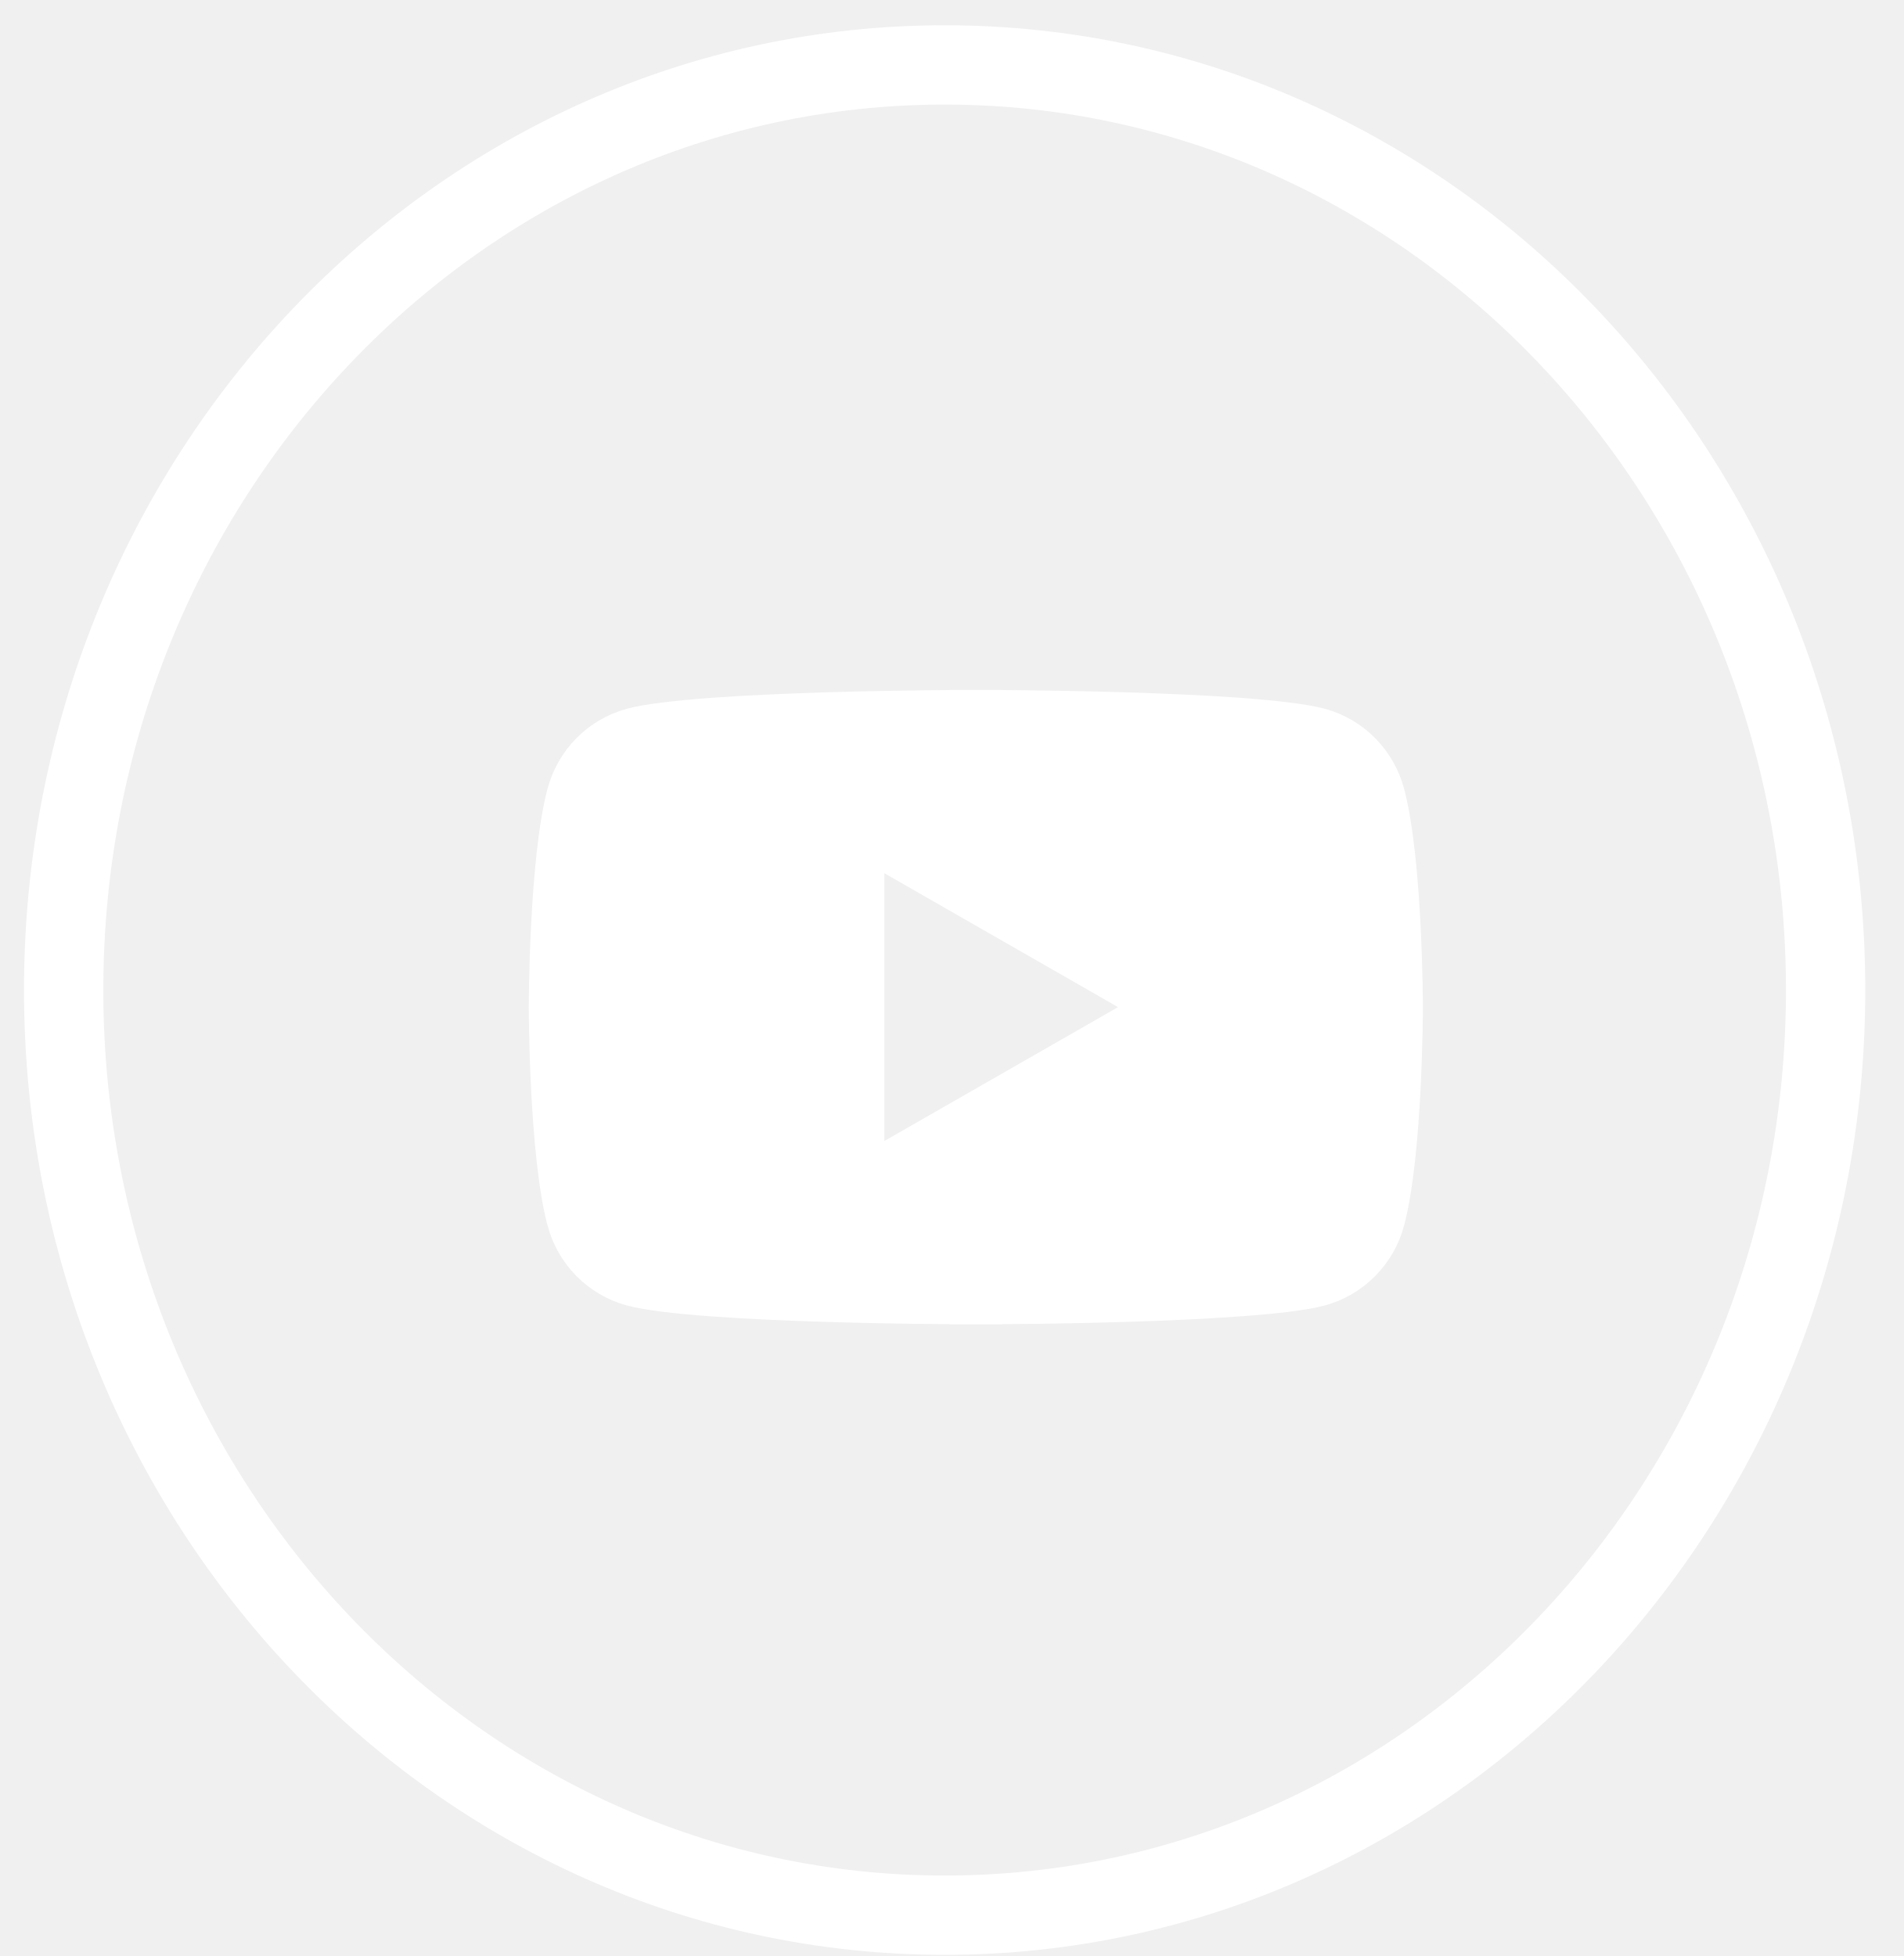
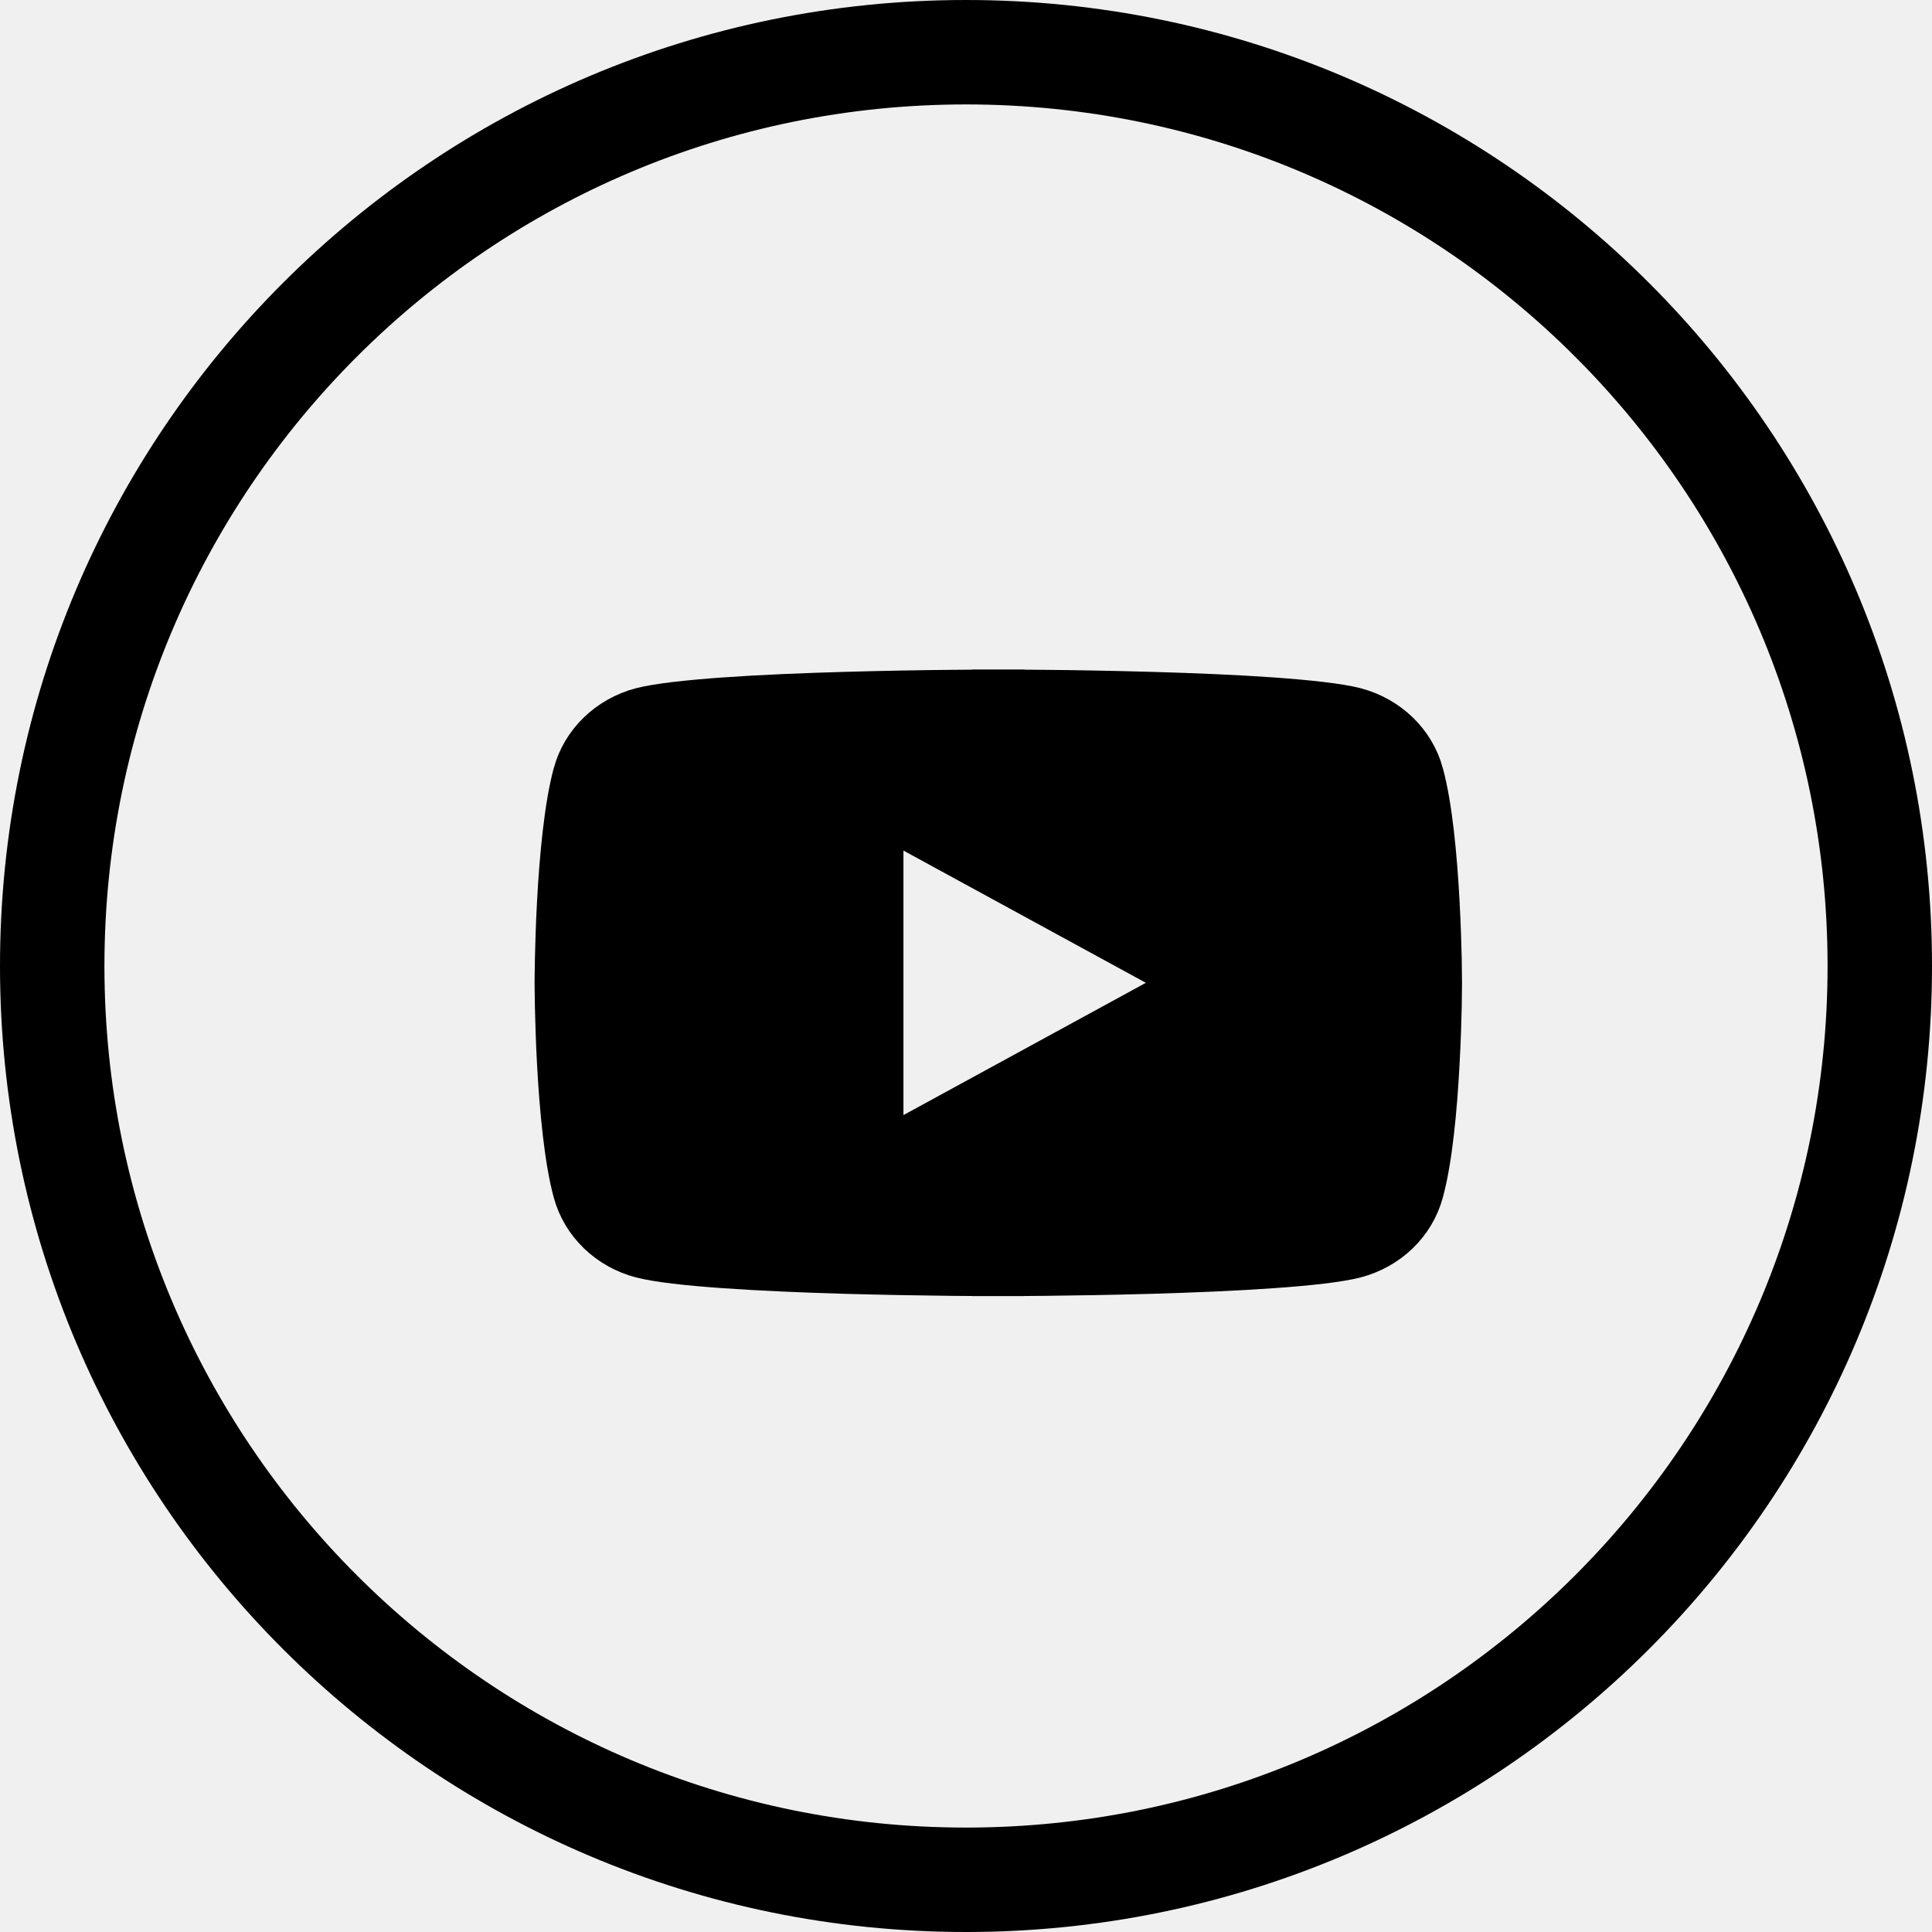
- <svg xmlns="http://www.w3.org/2000/svg" width="36" height="37" viewBox="0 0 36 37" fill="none">
-   <path fill-rule="evenodd" clip-rule="evenodd" d="M17.865 36.228C27.066 36.228 34.526 28.393 34.526 18.728C34.526 9.063 27.066 1.228 17.865 1.228C8.663 1.228 1.204 9.063 1.204 18.728C1.204 28.393 8.663 36.228 17.865 36.228Z" stroke="white" stroke-width="1.5" />
-   <path d="M26.072 23.05L26.072 23.049C26.234 22.437 26.321 21.453 26.366 20.587C26.387 20.161 26.398 19.776 26.404 19.498C26.407 19.358 26.408 19.246 26.409 19.169L26.409 19.08L26.409 19.058L26.409 19.052L26.409 19.051V19.051V19.05L26.409 19.049L26.409 19.044L26.409 19.021L26.409 18.933C26.408 18.855 26.407 18.743 26.404 18.604C26.398 18.325 26.387 17.94 26.366 17.515C26.321 16.648 26.234 15.665 26.072 15.052L26.072 15.052C25.999 14.774 25.854 14.52 25.653 14.316C25.453 14.113 25.203 13.967 24.929 13.891C24.651 13.816 24.119 13.751 23.434 13.7C22.763 13.651 21.987 13.618 21.247 13.595C20.508 13.573 19.809 13.562 19.296 13.556C19.039 13.554 18.828 13.552 18.682 13.552L18.513 13.551L18.469 13.551L18.458 13.551L18.456 13.551H18.455H18.455L18.455 13.051L18.455 13.551H18.454H18.454L18.451 13.551L18.44 13.551L18.396 13.551L18.227 13.552C18.081 13.552 17.871 13.554 17.614 13.556C17.1 13.562 16.401 13.573 15.662 13.595C14.923 13.618 14.146 13.651 13.475 13.7C12.791 13.751 12.258 13.816 11.98 13.891C11.706 13.967 11.457 14.113 11.256 14.316C11.055 14.52 10.911 14.774 10.837 15.052L10.837 15.052C10.675 15.665 10.588 16.648 10.544 17.515C10.522 17.94 10.511 18.325 10.506 18.604C10.503 18.743 10.502 18.855 10.501 18.933L10.5 19.021L10.5 19.044L10.5 19.049L10.5 19.05L10.5 19.051V19.051V19.051V19.051L10.5 19.051L10.5 19.052L10.5 19.058L10.5 19.08L10.501 19.169C10.502 19.246 10.503 19.358 10.506 19.498C10.511 19.776 10.522 20.161 10.544 20.587C10.588 21.453 10.675 22.437 10.837 23.049L10.837 23.05C10.911 23.328 11.055 23.581 11.256 23.785C11.457 23.988 11.706 24.135 11.98 24.21C12.258 24.286 12.791 24.351 13.475 24.401C14.146 24.451 14.923 24.484 15.662 24.506C16.401 24.529 17.1 24.54 17.614 24.545C17.871 24.548 18.081 24.549 18.227 24.55L18.396 24.551L18.44 24.551L18.451 24.551L18.454 24.551L18.454 24.551H18.455L18.455 25.051L18.455 24.551H18.455L18.456 24.551L18.458 24.551L18.469 24.551L18.513 24.551L18.682 24.55C18.828 24.549 19.039 24.548 19.296 24.545C19.809 24.54 20.508 24.529 21.247 24.506C21.987 24.484 22.763 24.451 23.434 24.401C24.118 24.351 24.651 24.286 24.929 24.21C25.203 24.135 25.453 23.988 25.653 23.785C25.854 23.581 25.999 23.328 26.072 23.05ZM16.225 16.518V15.655L16.974 16.084L21.393 18.617L22.15 19.051L21.393 19.485L16.974 22.017L16.225 22.446V21.583V16.518Z" fill="white" stroke="white" />
+ <svg xmlns="http://www.w3.org/2000/svg" width="37" height="37" viewBox="0 0 37 37" fill="none">
+   <path fill-rule="evenodd" clip-rule="evenodd" d="M18.5 36C28.165 36 36 28.165 36 18.5C36 8.835 28.165 1 18.5 1C8.835 1 1 8.835 1 18.5C1 28.165 8.835 36 18.5 36Z" stroke="black" stroke-width="2" />
+   <path d="M27.146 22.815V22.815C27.316 22.205 27.407 21.223 27.453 20.357C27.476 19.932 27.488 19.547 27.494 19.269C27.496 19.13 27.498 19.017 27.498 18.94L27.499 18.852L27.499 18.829V18.824V18.823V18.822V18.822V18.822V18.821V18.815L27.499 18.793L27.498 18.704C27.498 18.627 27.496 18.515 27.494 18.376C27.488 18.097 27.476 17.713 27.453 17.287C27.407 16.421 27.316 15.44 27.146 14.83V14.829C27.07 14.555 26.919 14.302 26.707 14.097C26.494 13.892 26.227 13.742 25.932 13.664C25.635 13.588 25.071 13.523 24.352 13.472C23.647 13.422 22.831 13.389 22.053 13.367C21.276 13.345 20.543 13.333 20.003 13.328C19.733 13.325 19.511 13.324 19.358 13.323L19.18 13.322L19.134 13.322H19.122H19.12H19.119H19.119L19.119 12.822V13.322H19.119H19.118H19.115H19.103L19.057 13.322L18.88 13.323C18.726 13.324 18.505 13.325 18.235 13.328C17.695 13.333 16.961 13.345 16.184 13.367C15.407 13.389 14.591 13.422 13.885 13.472C13.166 13.523 12.603 13.588 12.306 13.664C12.01 13.742 11.743 13.892 11.531 14.097C11.318 14.302 11.168 14.555 11.091 14.829L11.091 14.83C10.922 15.44 10.831 16.421 10.784 17.287C10.761 17.713 10.75 18.097 10.744 18.376C10.741 18.515 10.74 18.627 10.739 18.704L10.738 18.793L10.738 18.815V18.821V18.822V18.822V18.822V18.823V18.824V18.829L10.738 18.852L10.739 18.94C10.74 19.017 10.741 19.13 10.744 19.269C10.75 19.547 10.761 19.932 10.784 20.357C10.831 21.223 10.922 22.205 11.091 22.815L11.091 22.815C11.168 23.09 11.318 23.343 11.531 23.548C11.743 23.753 12.01 23.903 12.306 23.98C12.603 24.057 13.166 24.122 13.885 24.172C14.591 24.222 15.407 24.255 16.184 24.278C16.961 24.3 17.695 24.311 18.235 24.317C18.505 24.32 18.726 24.321 18.88 24.322L19.057 24.322L19.103 24.322H19.115H19.118H19.119H19.119V24.822L19.119 24.322H19.119H19.12H19.122H19.134L19.18 24.322L19.358 24.322C19.511 24.321 19.733 24.32 20.003 24.317C20.543 24.311 21.276 24.3 22.053 24.278C22.831 24.255 23.647 24.222 24.352 24.172C25.071 24.122 25.635 24.057 25.932 23.98C26.227 23.903 26.494 23.753 26.707 23.548C26.919 23.343 27.07 23.09 27.146 22.815ZM16.802 16.29V15.447L17.542 15.851L22.184 18.383L22.988 18.822L22.184 19.261L17.542 21.794L16.802 22.197V21.355V16.29Z" fill="black" stroke="black" />
</svg>
